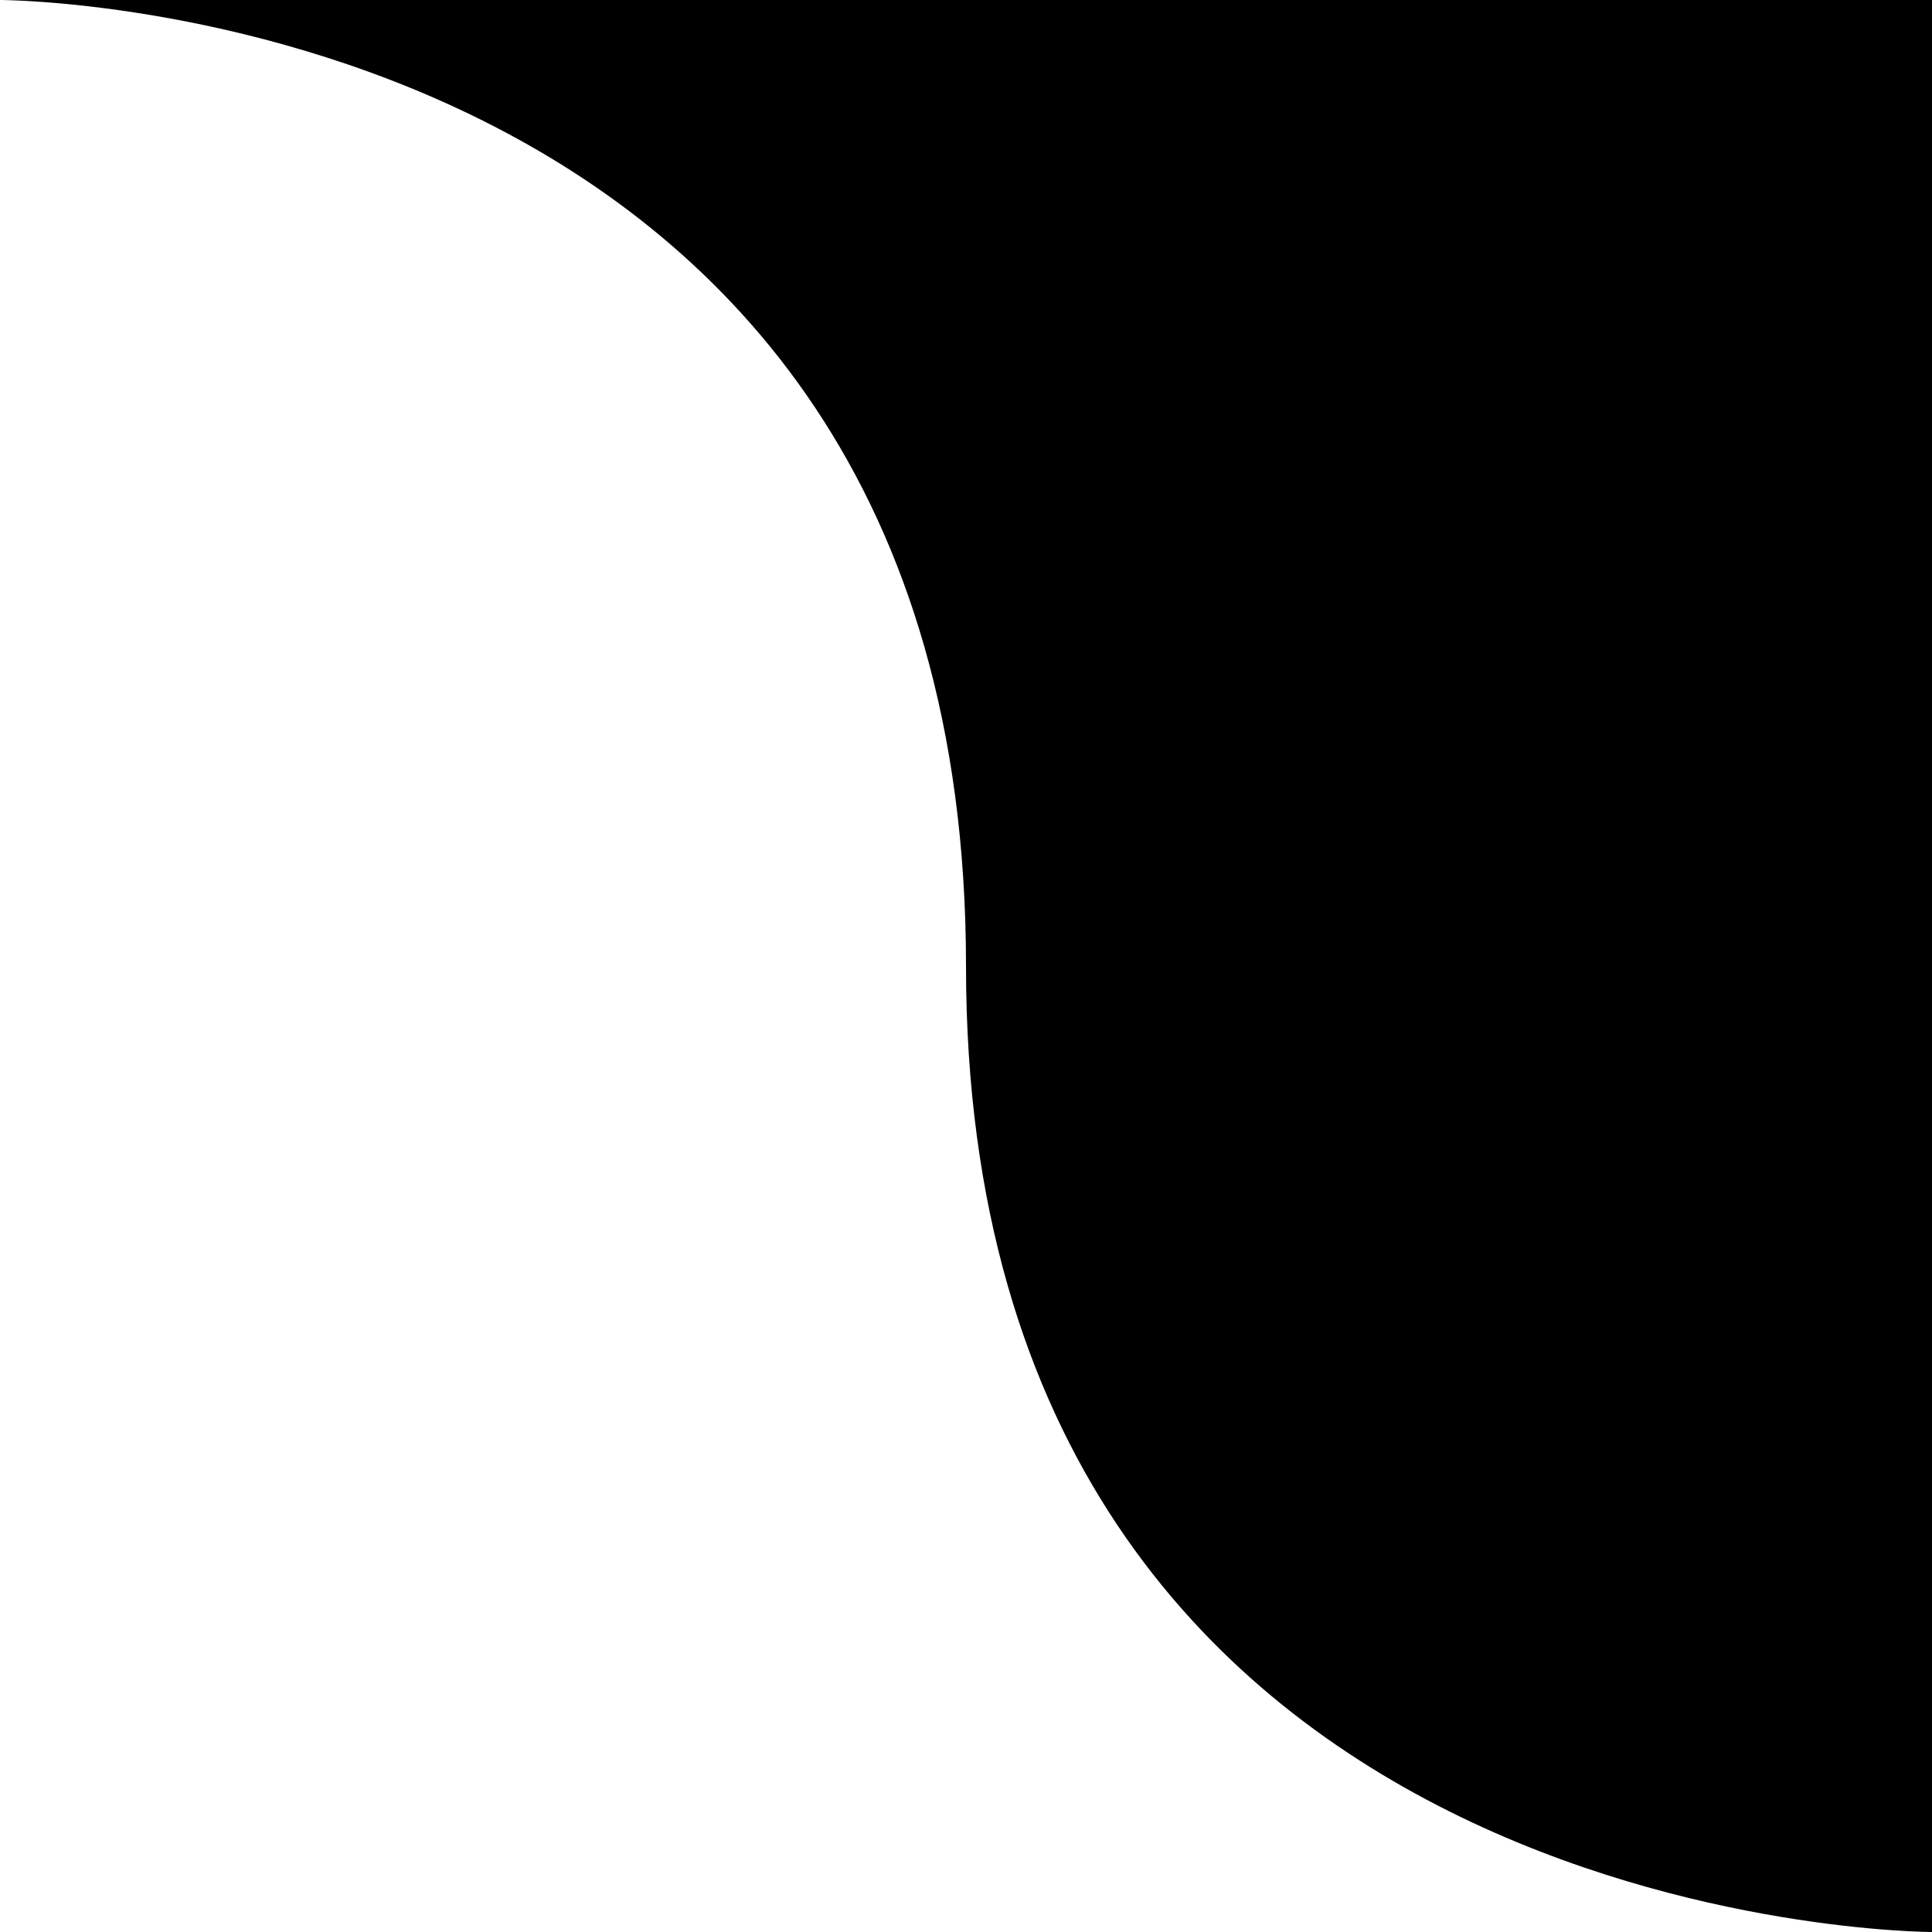
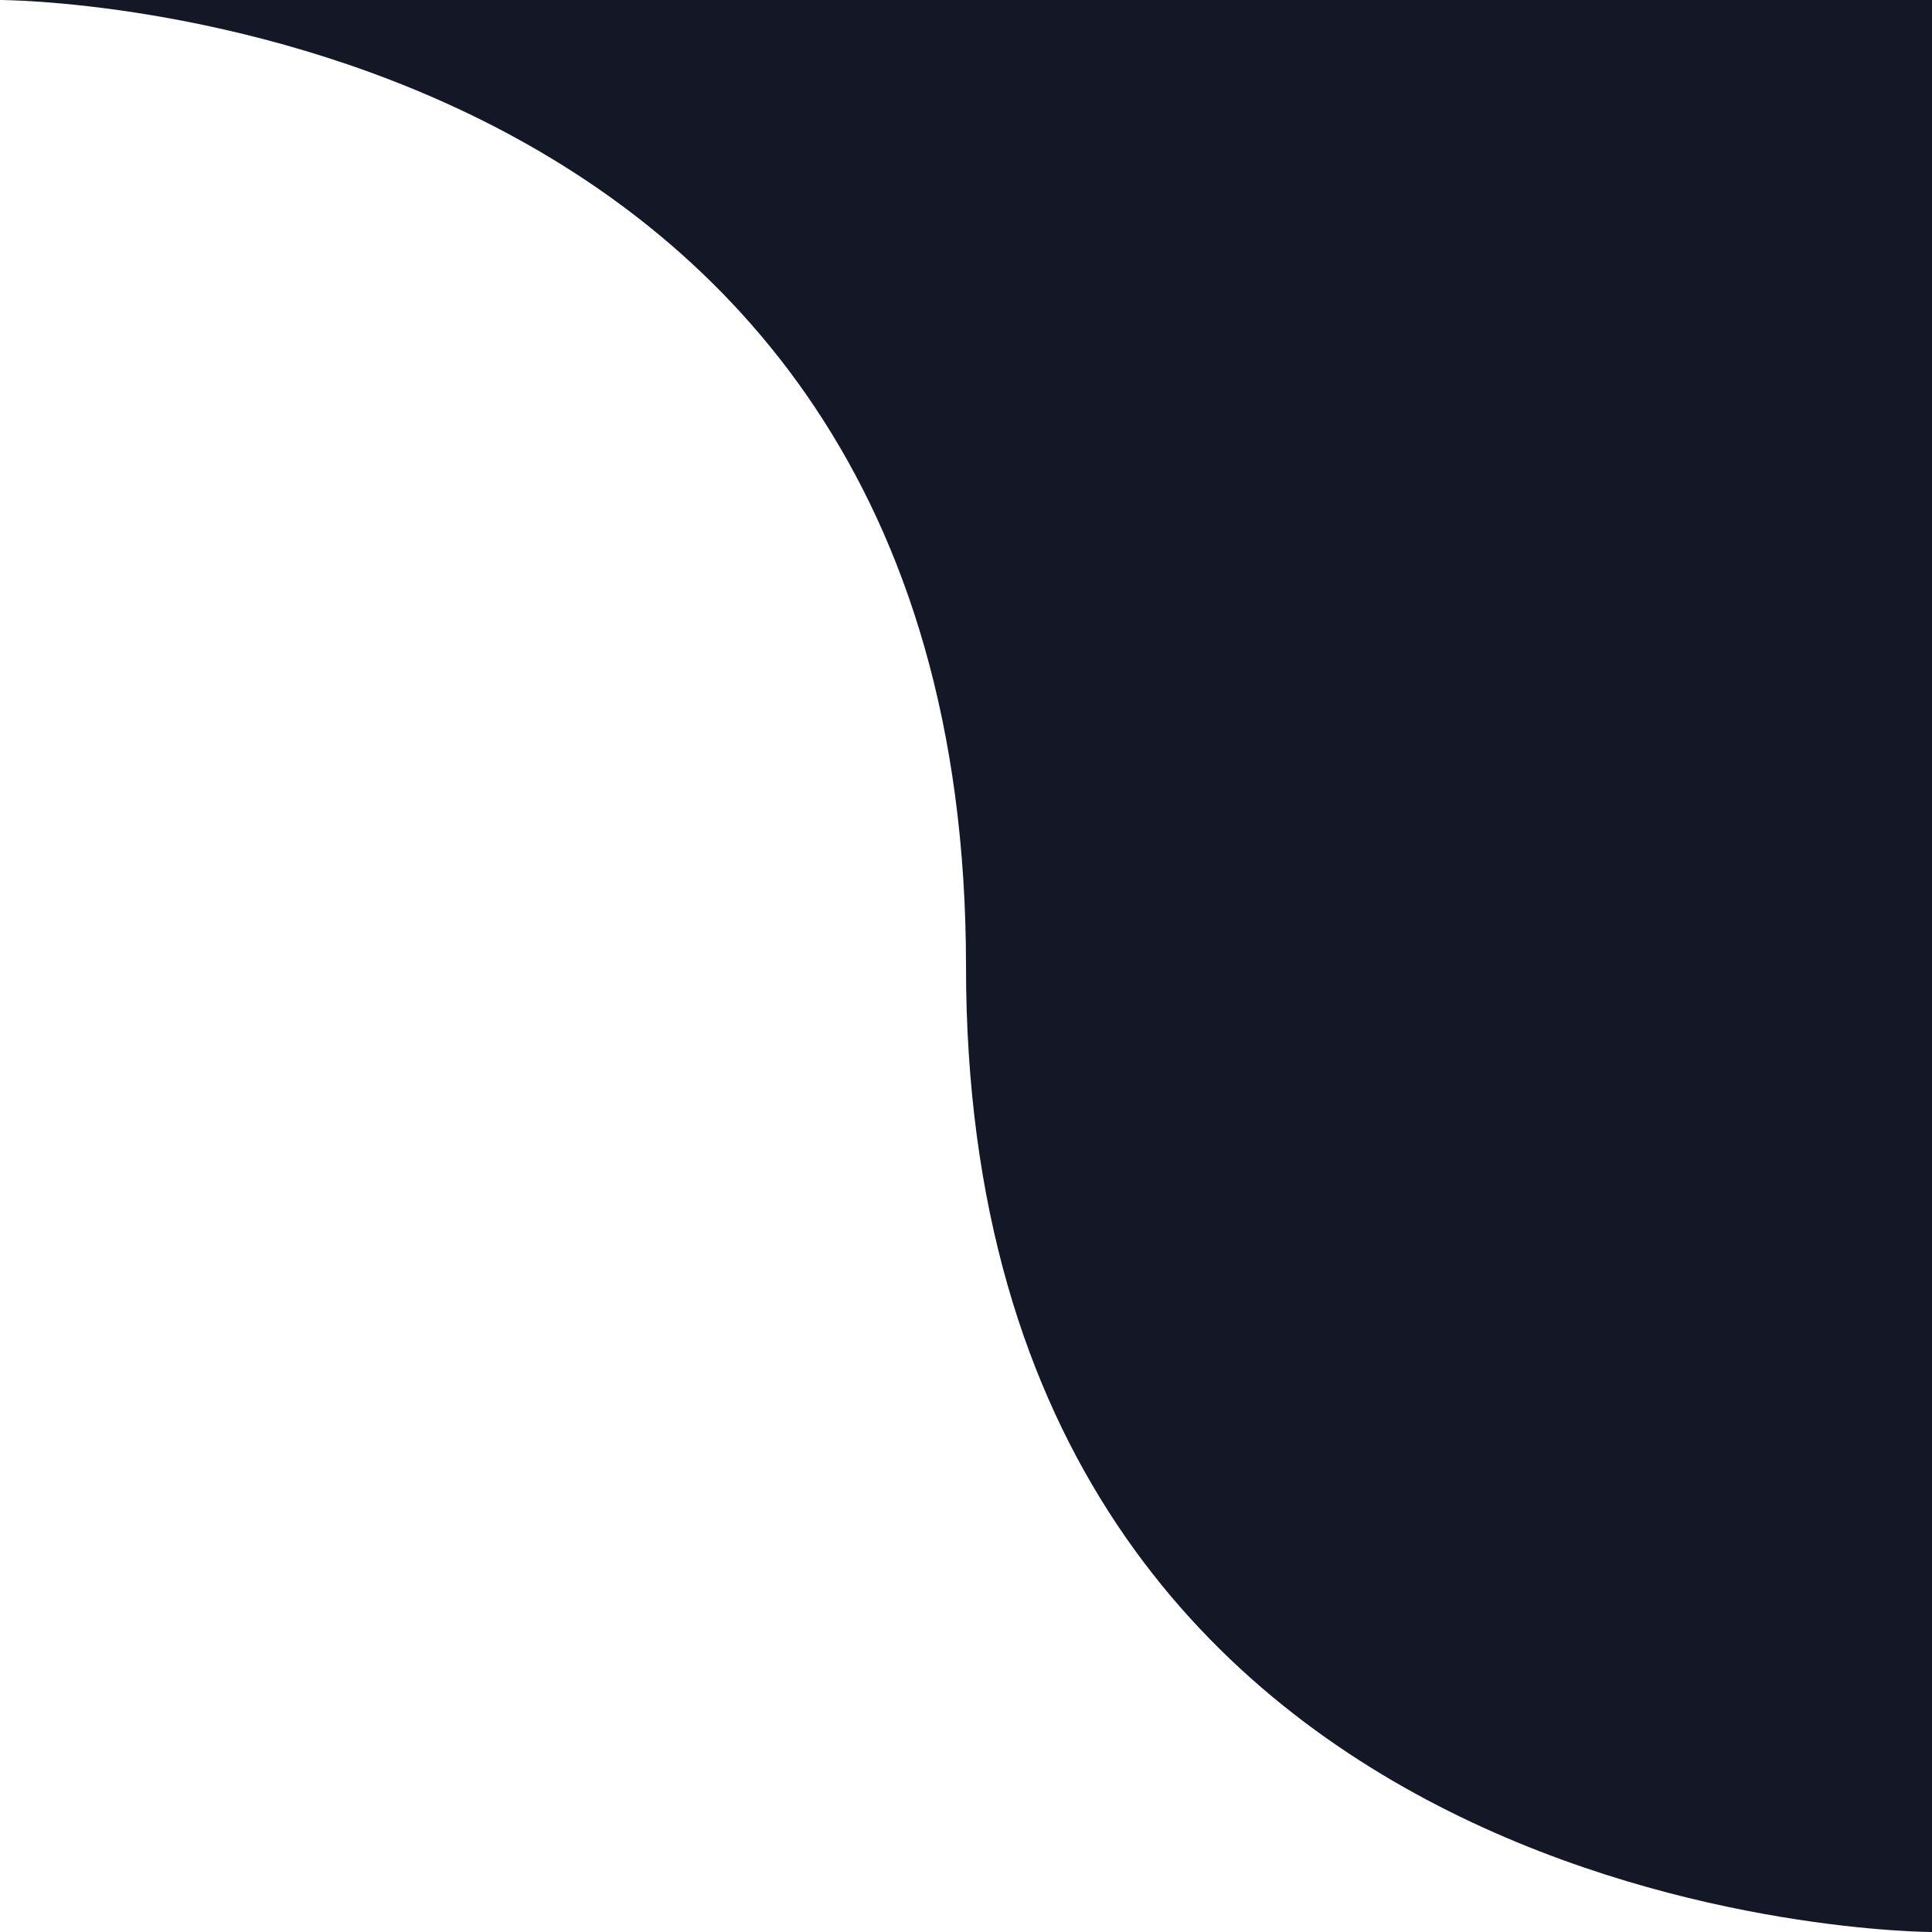
<svg xmlns="http://www.w3.org/2000/svg" width="100mm" height="100mm" viewBox="0 0 100 100" version="1.1" id="svg1">
  <defs id="defs1" />
  <g id="layer1">
-     <path style="fill:#000000;stroke-width:0.265" d="m 100,0 v 100 c 0,0 -50,0 -50,-50 C 50,0 0,0 0,0 Z" id="corner" />
+     <path style="fill:#141726;stroke-width:0.265" d="m 100,0 v 100 c 0,0 -50,0 -50,-50 C 50,0 0,0 0,0 Z" id="corner" />
  </g>
</svg>
